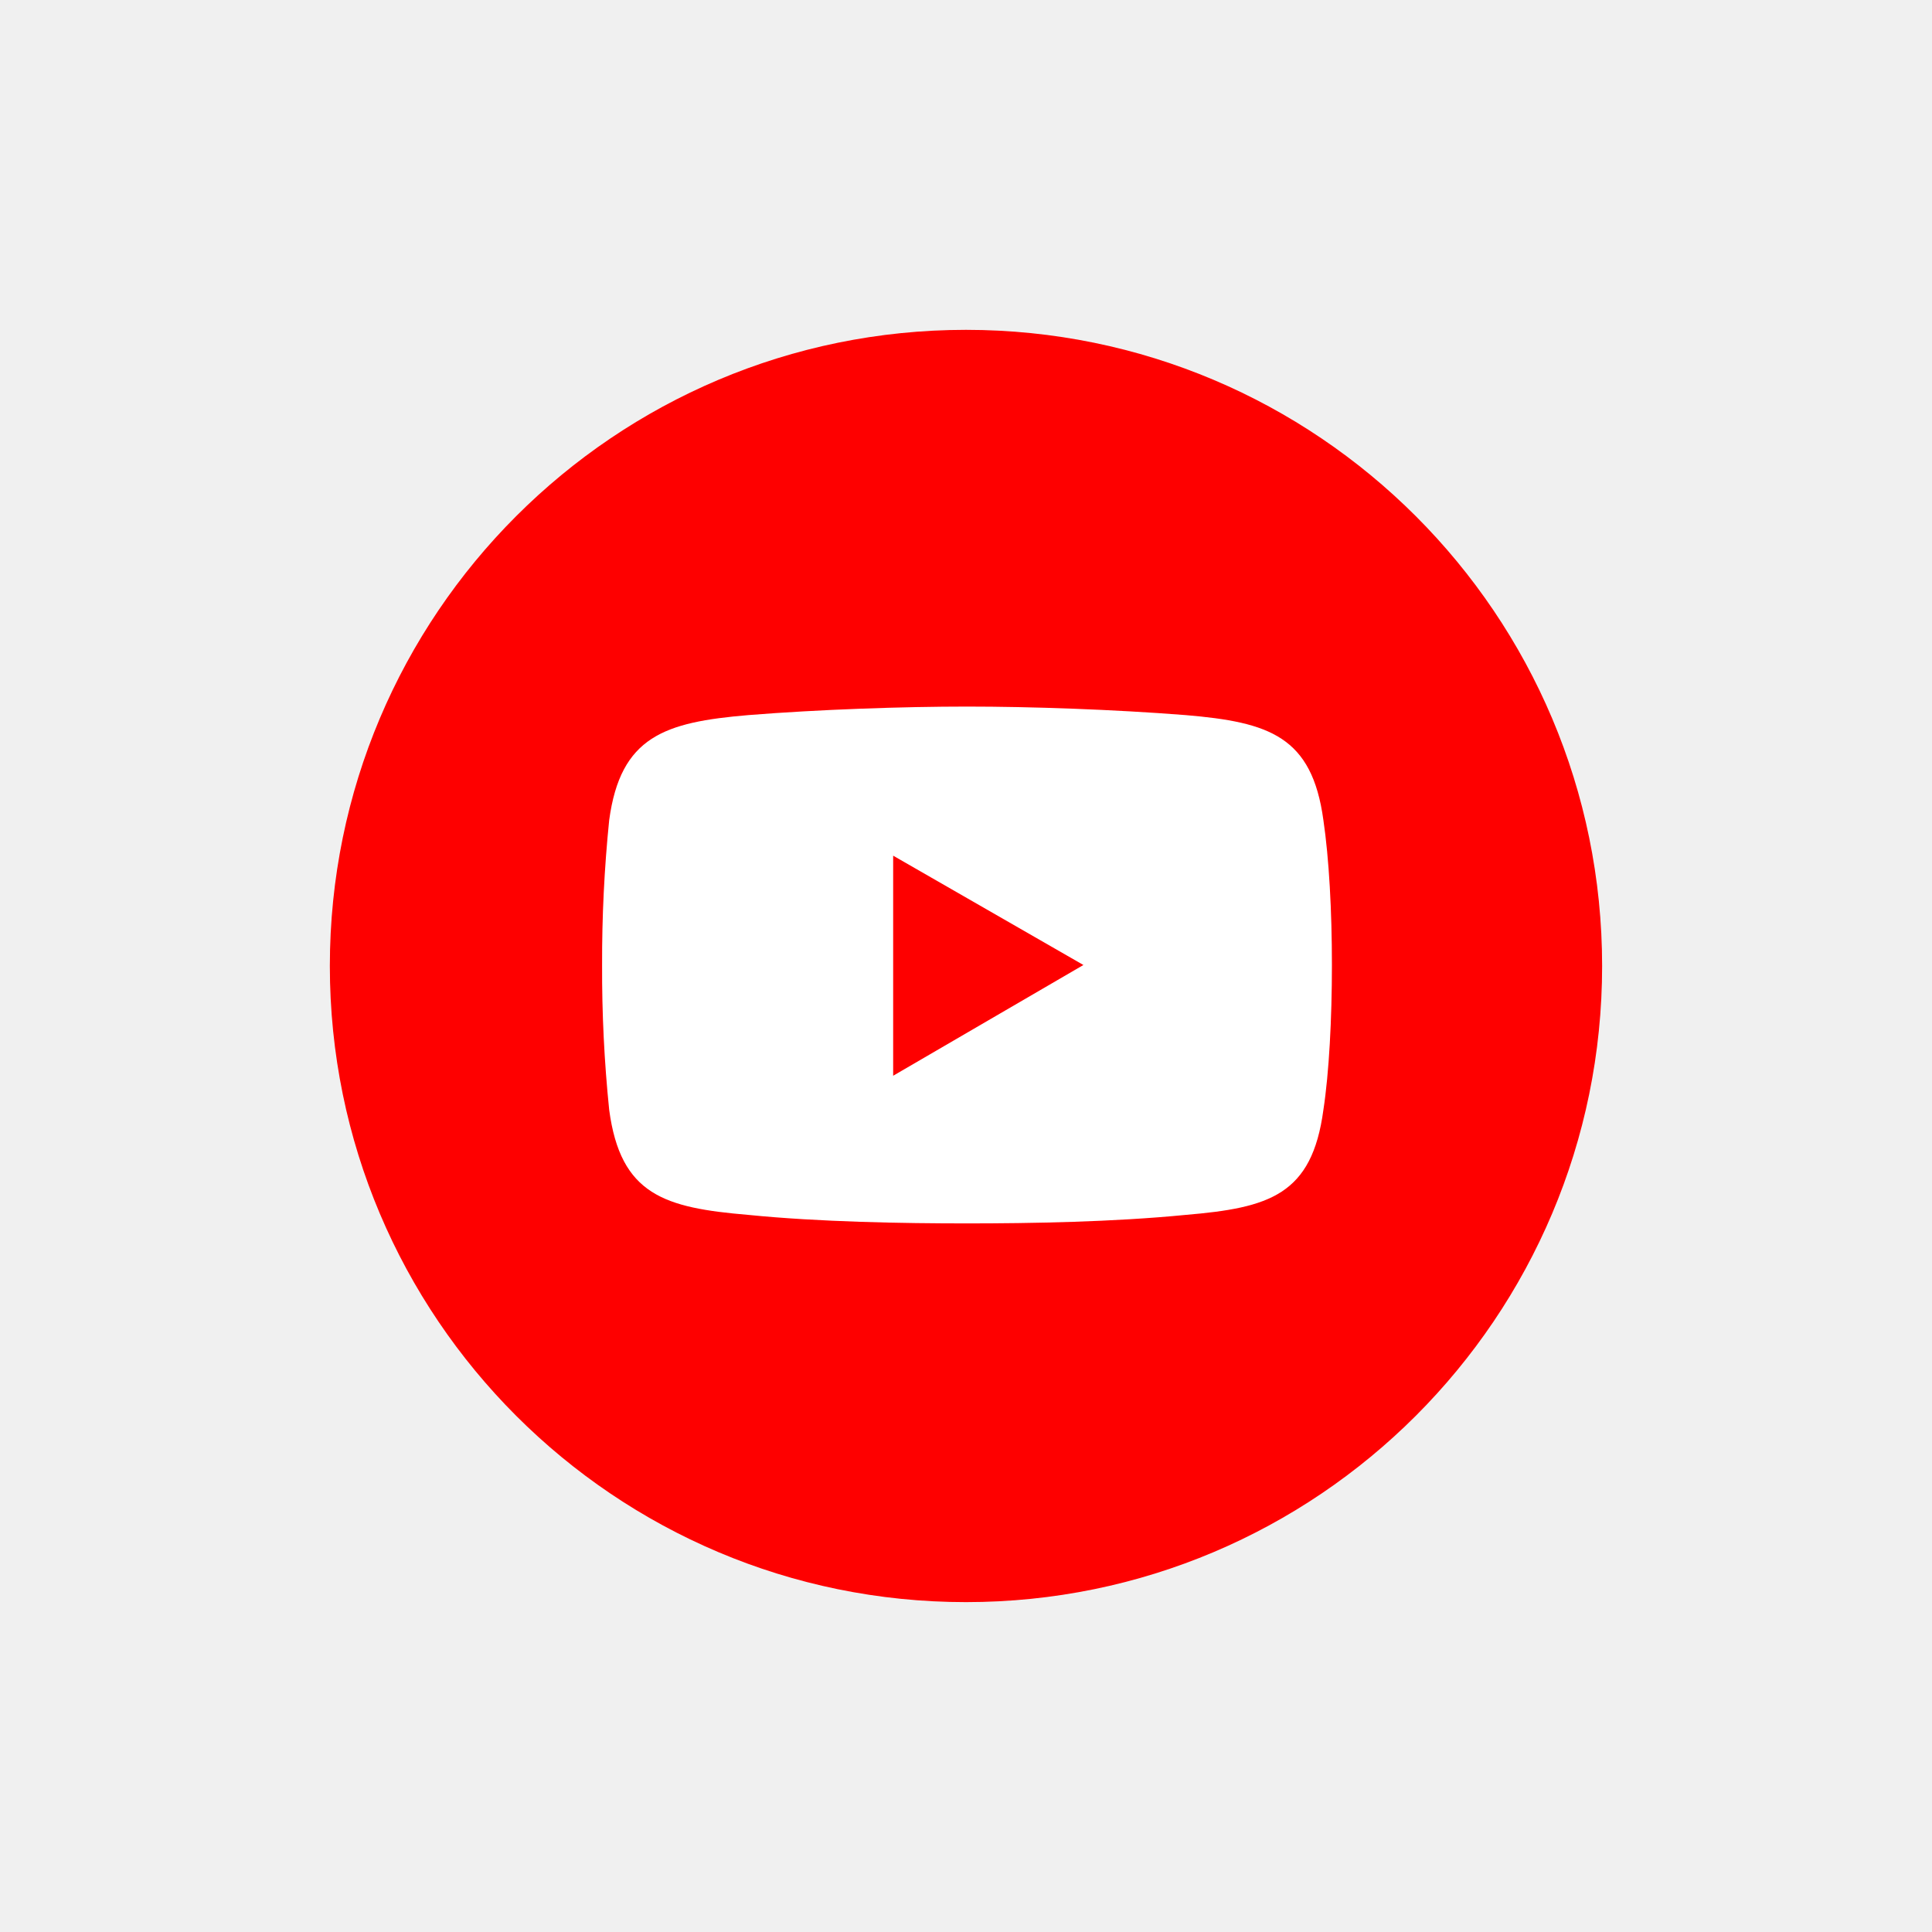
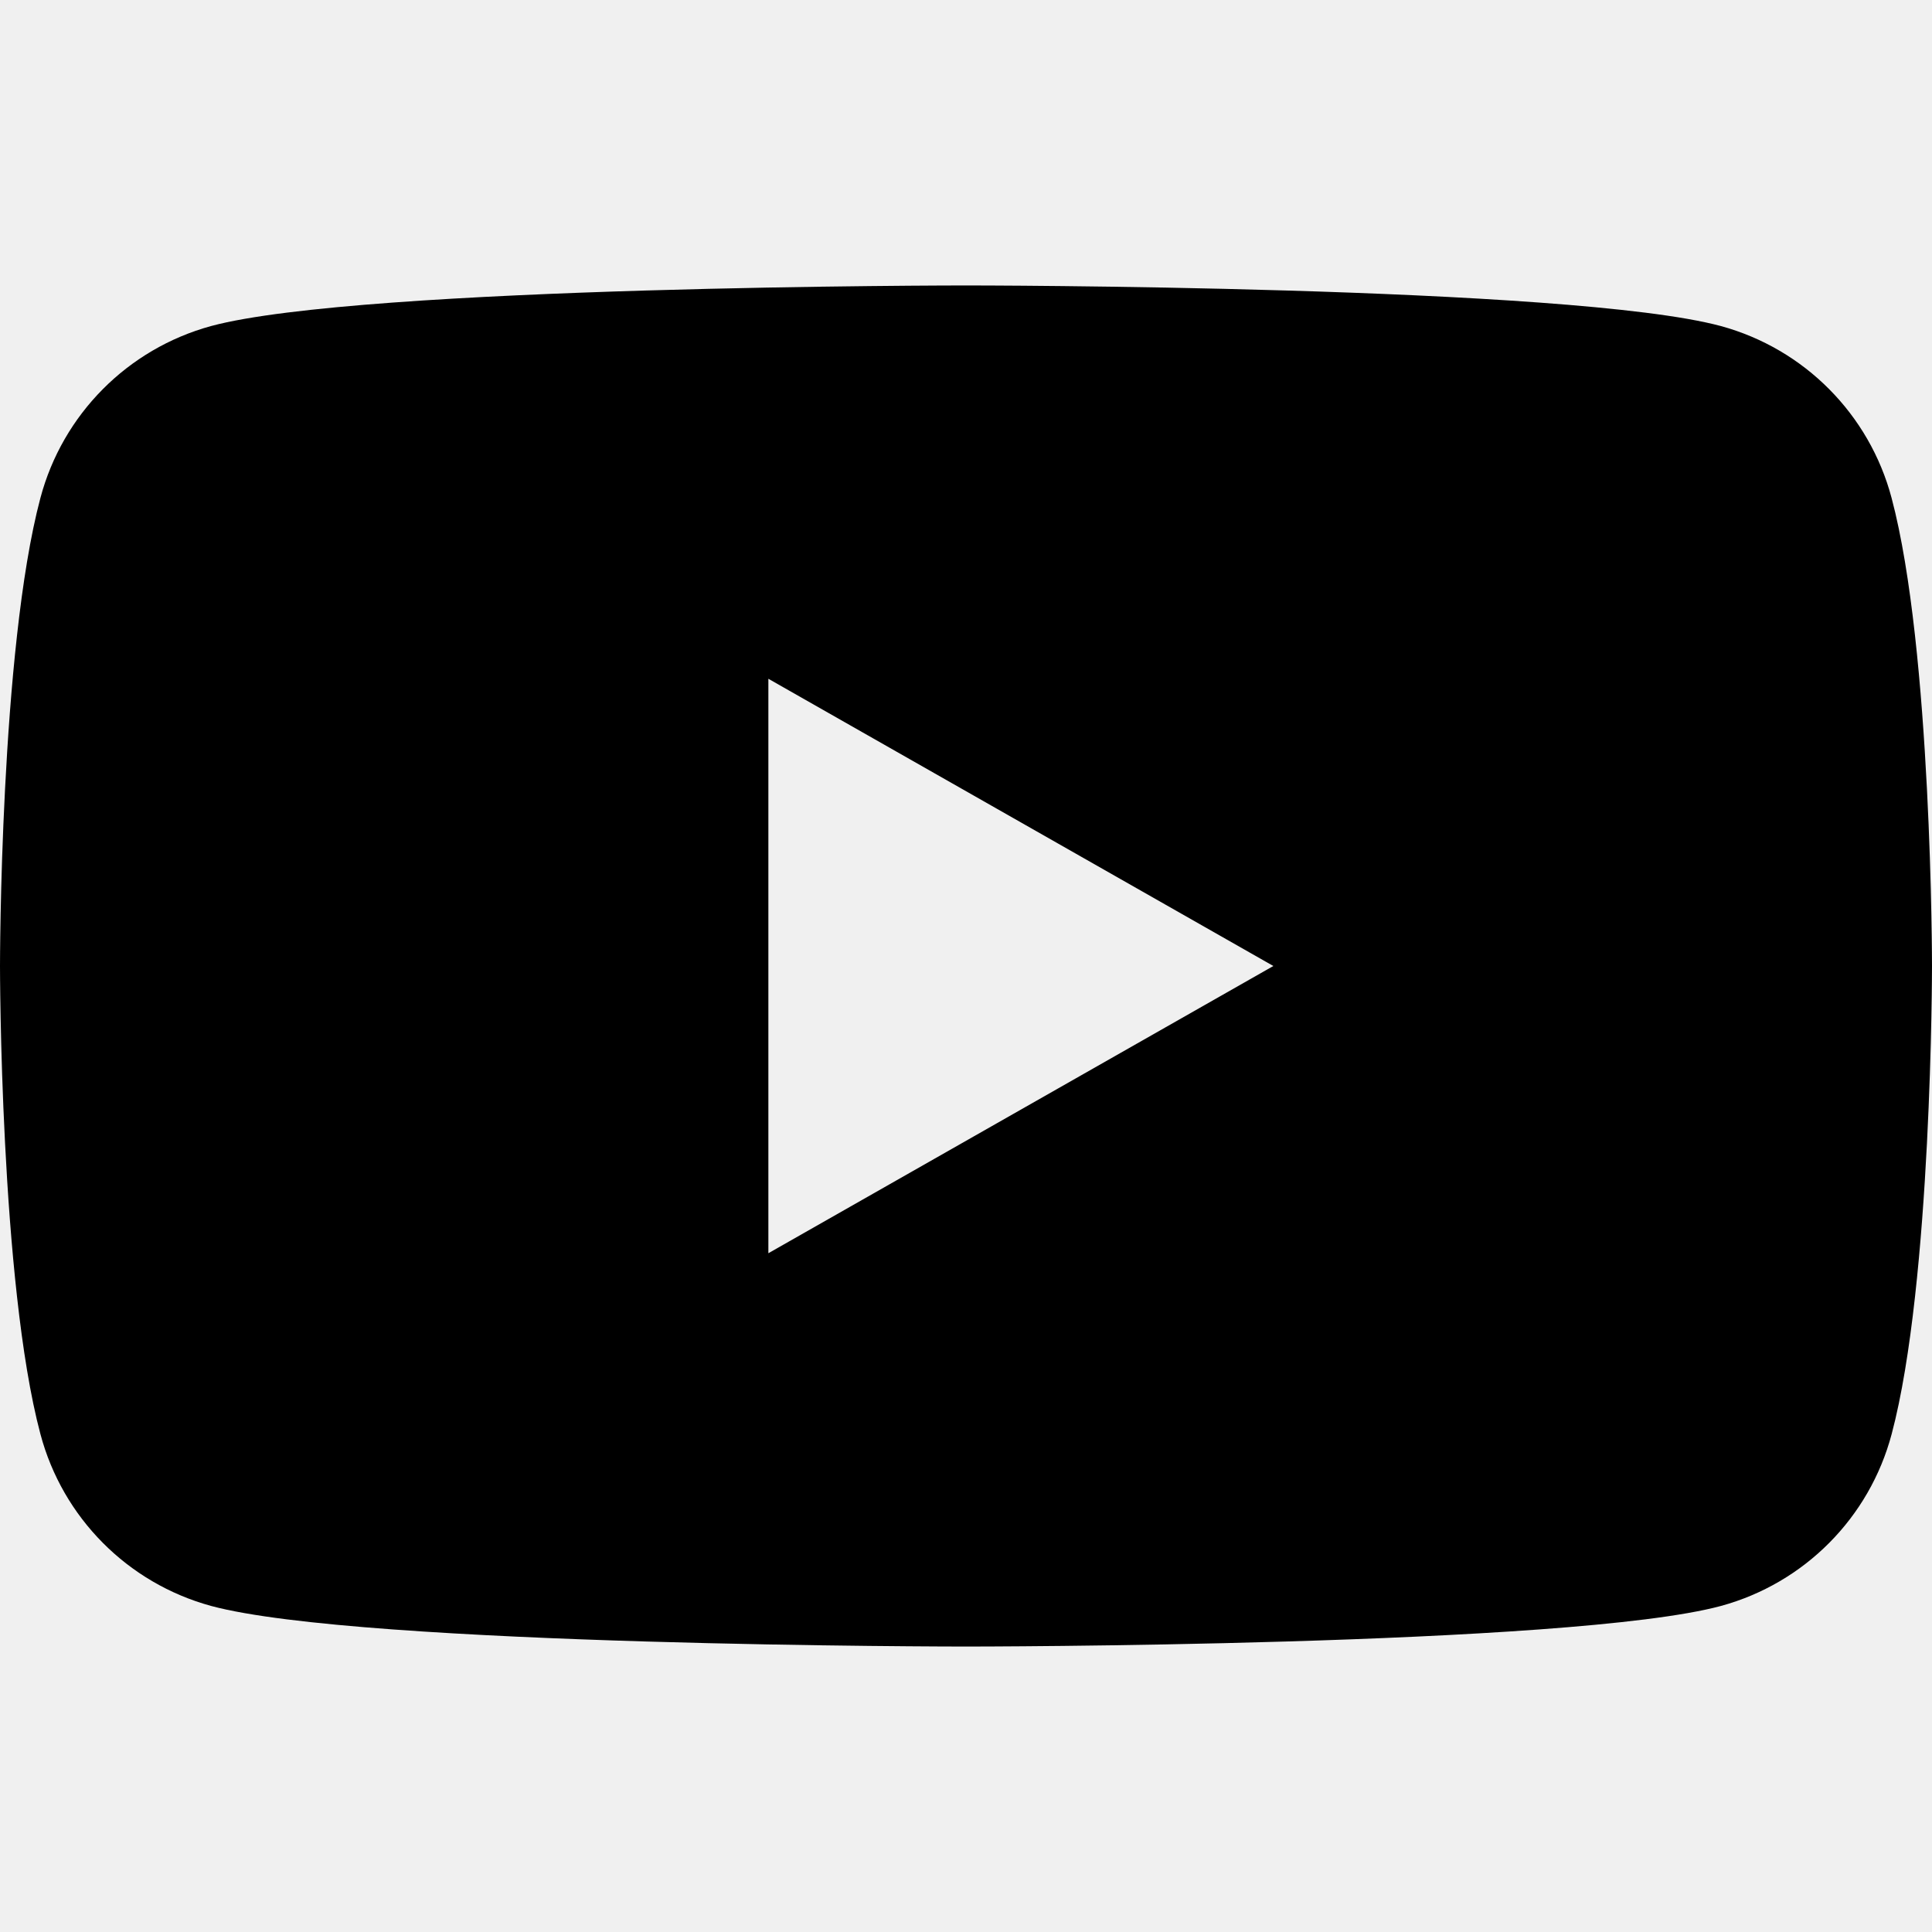
- <svg xmlns="http://www.w3.org/2000/svg" id="Layer_1" data-name="Layer 1" width="200mm" height="200mm" viewBox="0 0 566.93 566.93">
-   <g id="_Group_" data-name="&lt;Group&gt;">
-     <circle id="_Path_" data-name="&lt;Path&gt;" cx="283.46" cy="283.46" r="186.67" fill="#fe0000" />
-     <g id="_Group_2" data-name="&lt;Group&gt;">
-       <path id="_Path_2" data-name="&lt;Path&gt;" d="M219.59,209.84c20.84-1.67,45.42-2.5,64.17-2.5h0c18.75,0,42.91.83,64.16,2.5,24.58,2.08,37.08,6.25,40.42,30.83,1.66,11.25,2.5,26.67,2.5,42.5h0c0,15.83-.84,31.67-2.5,42.5-3.34,25-15.84,28.75-40.42,30.83-21.25,2.09-45.41,2.5-64.16,2.5h0c-18.75,0-43.33-.41-64.17-2.5-24.58-2.08-37.5-5.83-40.83-30.83a401.49,401.49,0,0,1-2.08-42.5h0a407.58,407.58,0,0,1,2.08-42.5c3.33-24.58,16.25-28.75,40.83-30.83Z" fill="#fff" fill-rule="evenodd" />
-       <polygon id="_Path_3" data-name="&lt;Path&gt;" points="262.09 251.09 317.92 283.17 262.09 315.67 262.09 251.09" fill="#fe0000" fill-rule="evenodd" />
-     </g>
-   </g>
+ <svg xmlns="http://www.w3.org/2000/svg" viewBox="0 0 24 24" fill="currentColor">
+   <path d="M23.498 6.186a3.016 3.016 0 0 0-2.122-2.136C19.505 3.546 12 3.546 12 3.546s-7.505 0-9.377.504A3.017 3.017 0 0 0 .502 6.186C0 8.07 0 12 0 12s0 3.93.502 5.814a3.016 3.016 0 0 0 2.122 2.136c1.871.504 9.376.504 9.376.504s7.505 0 9.377-.504a3.015 3.015 0 0 0 2.122-2.136C24 15.93 24 12 24 12s0-3.93-.502-5.814ZM9.545 15.568V8.432L15.818 12l-6.273 3.568Z" />
</svg>
